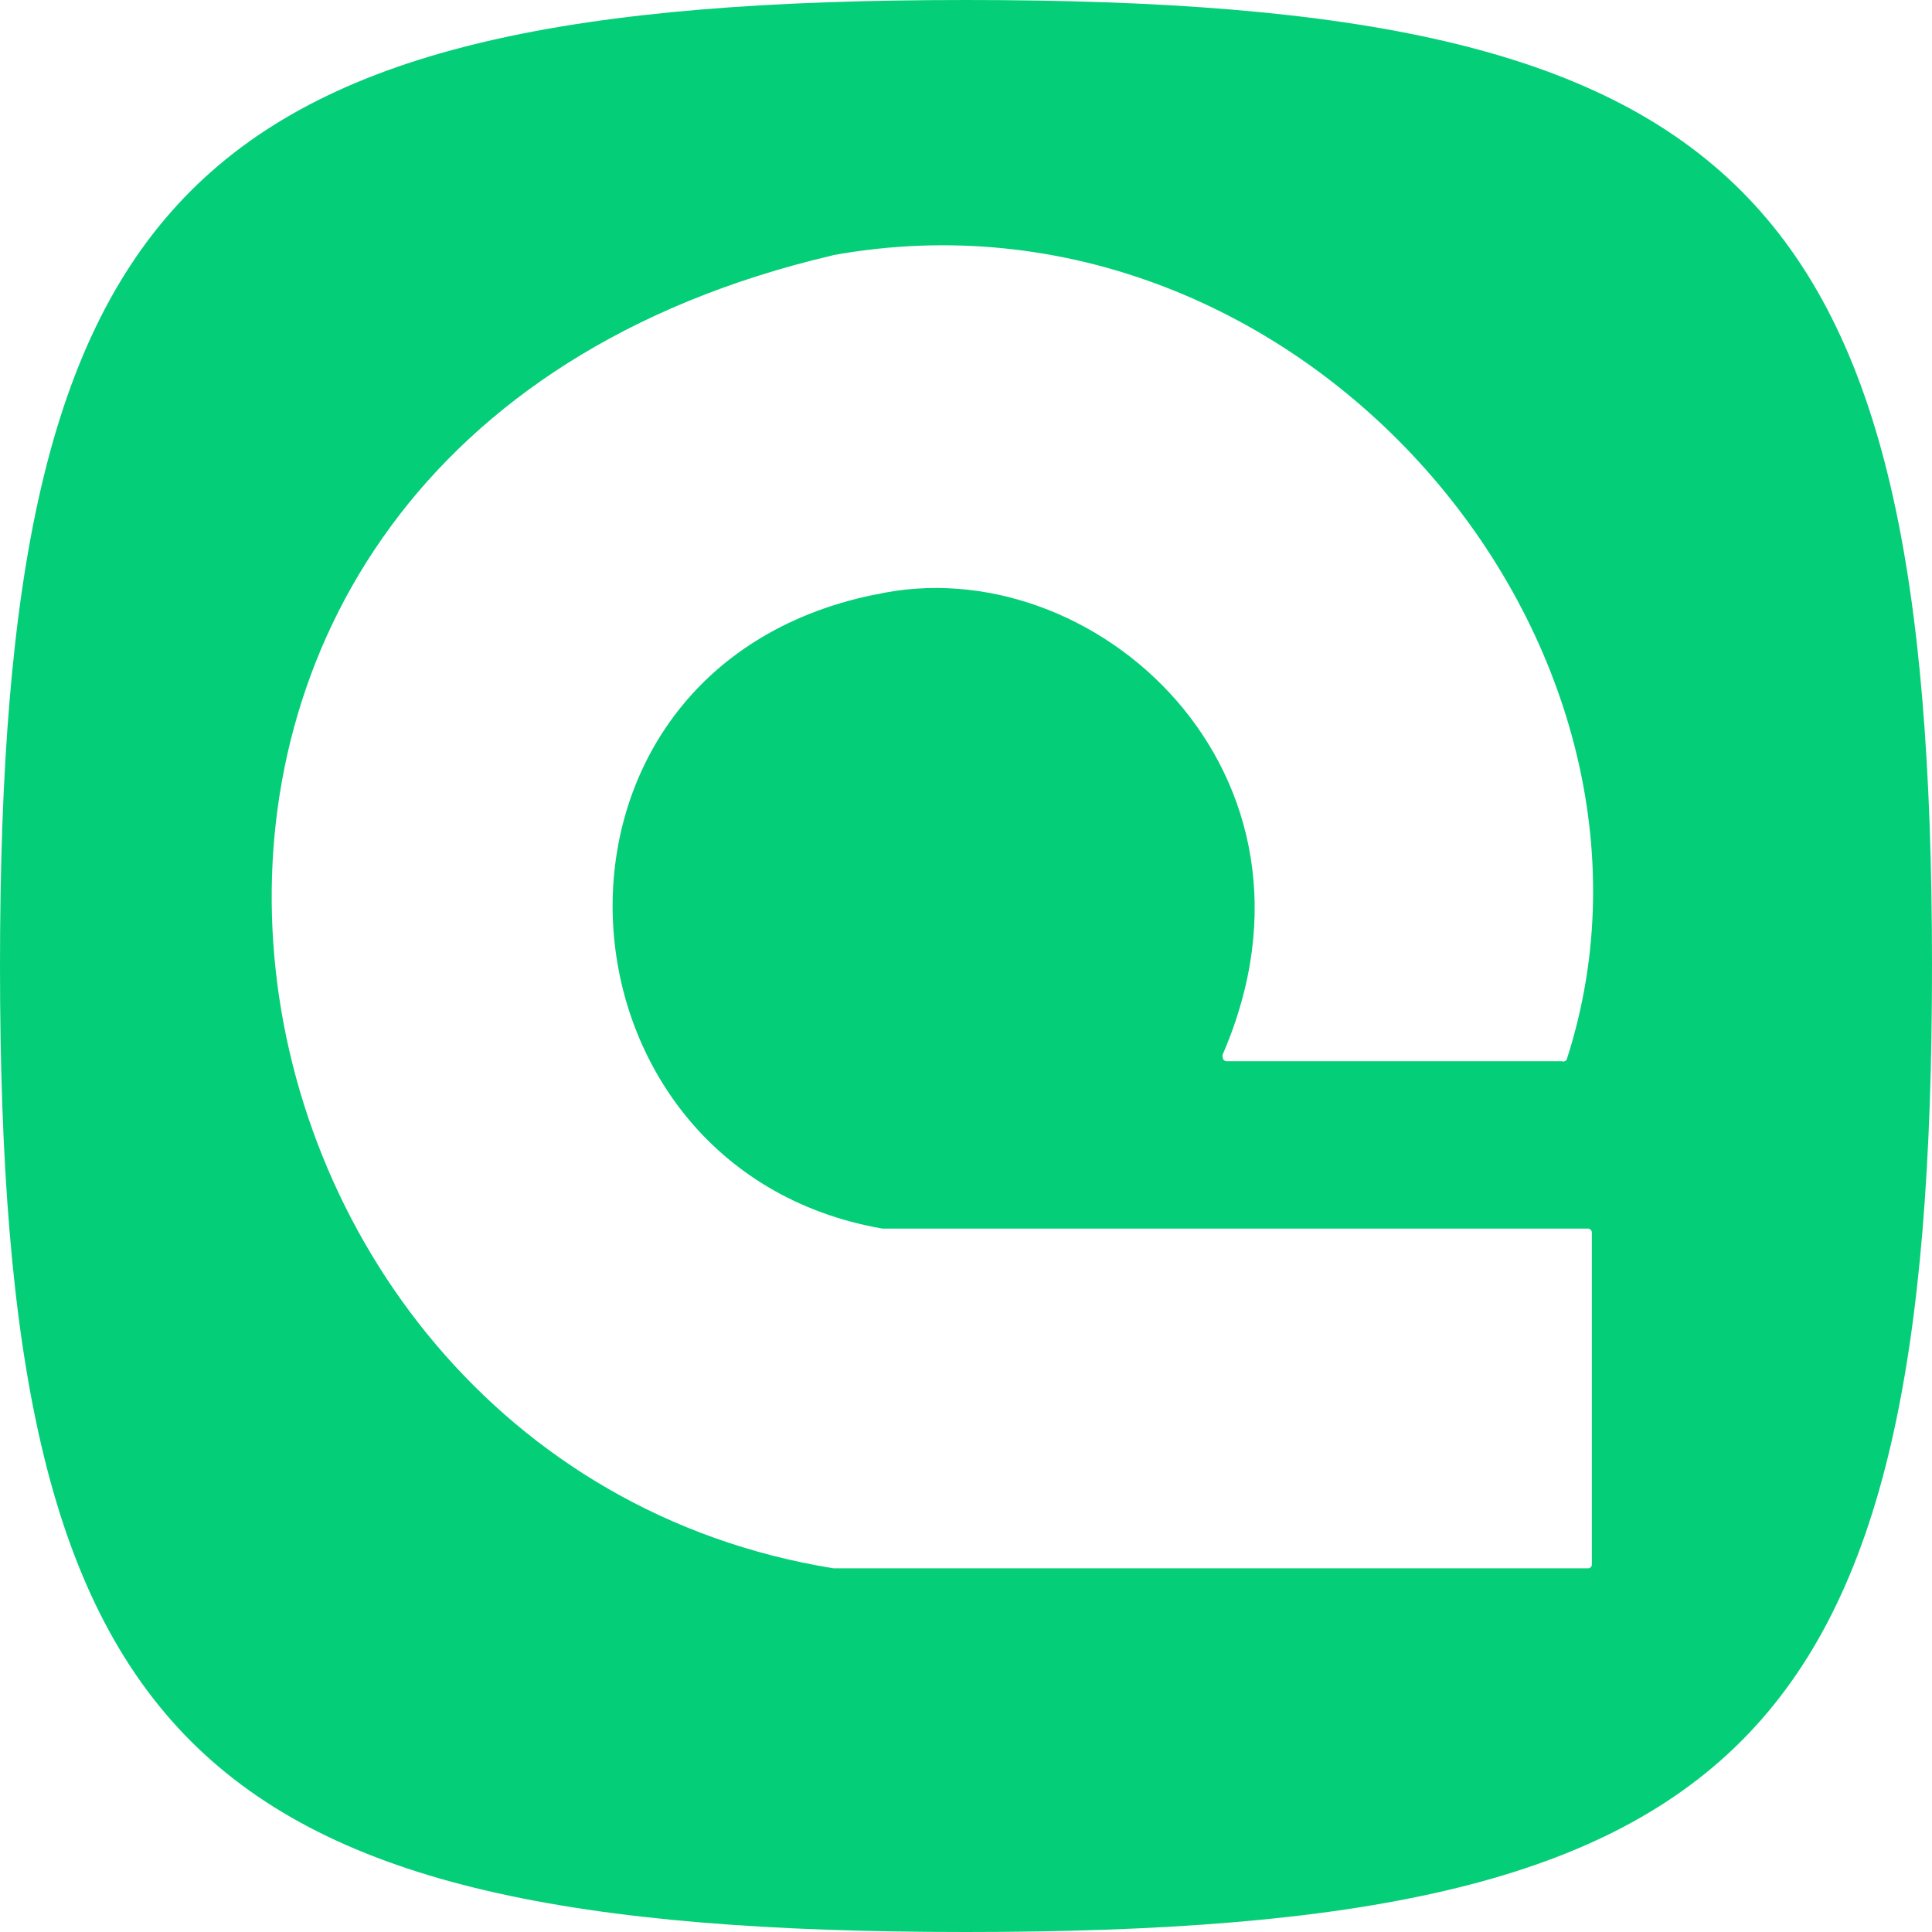
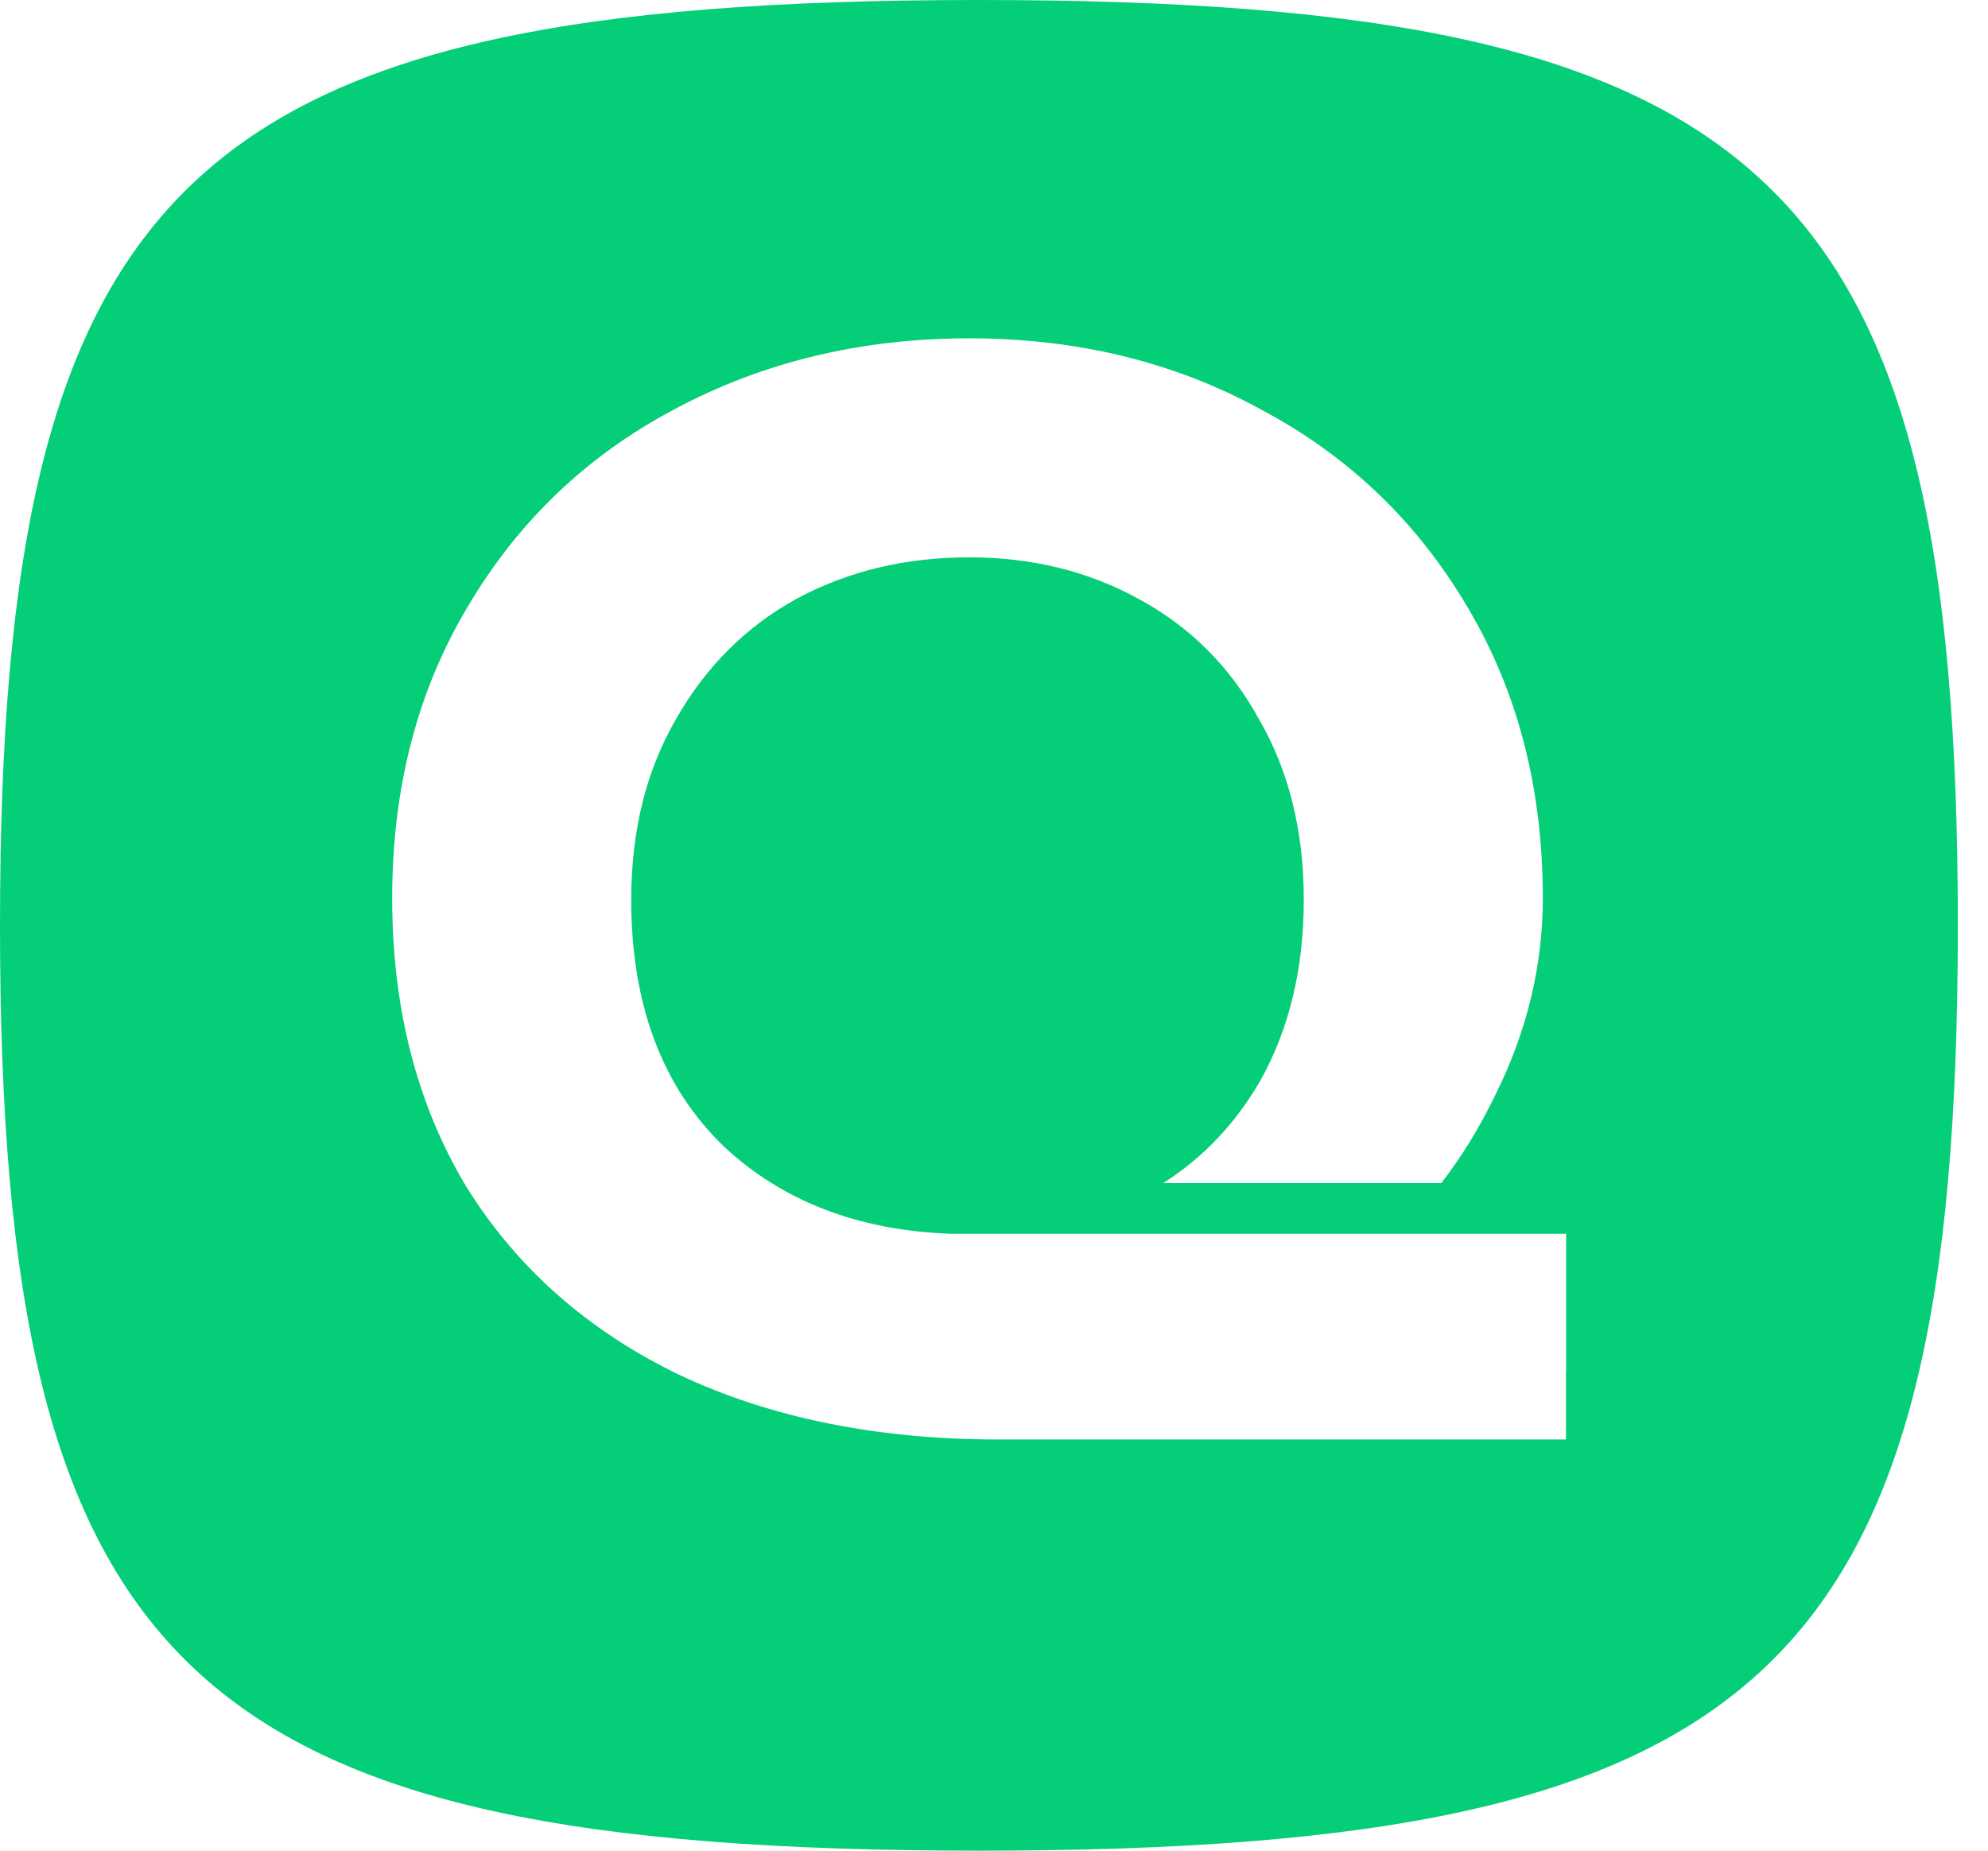
- <svg xmlns="http://www.w3.org/2000/svg" width="256" height="256" viewBox="0 0 256 256" fill="none">
-   <path d="M128 0C231.234 0 256 24.766 256 128C256 231.234 231.234 256 128 256C24.766 256 0 231.234 0 128C0 24.766 24.766 0 128 0ZM188.916 62.203C170.155 41.083 141.414 28.217 110.391 33.809C110.341 33.818 110.295 33.836 110.252 33.857C82.947 40.261 63.765 53.415 51.744 69.8C39.706 86.209 34.871 105.829 36.219 125.082C38.913 163.55 66.301 200.625 110.335 207.792C110.378 207.804 110.422 207.812 110.469 207.812H210.419L210.424 207.812L210.429 207.812C210.705 207.812 210.929 207.589 210.929 207.312V163.312C210.929 163.169 210.867 163.04 210.771 162.949C210.679 162.853 210.552 162.793 210.409 162.793H116.907C94.176 158.836 81.821 140.328 81.198 121.541C80.578 102.793 91.645 83.808 115.791 78.81C115.836 78.812 115.883 78.811 115.93 78.801C130.378 75.543 145.947 81.431 155.885 92.822C165.806 104.194 170.107 121.043 162.015 139.723C161.956 139.858 161.963 140.005 162.021 140.13C162.03 140.398 162.249 140.613 162.52 140.613H206.954C206.968 140.619 206.982 140.627 206.996 140.632C207.259 140.716 207.54 140.571 207.625 140.309C216.5 112.743 207.674 83.32 188.916 62.203Z" fill="#05CE78" />
+ <svg xmlns="http://www.w3.org/2000/svg" width="29" height="27" viewBox="0 0 29 27" fill="none">
+   <path d="M14.28 0C25.797 4.13836e-05 28.56 2.612 28.56 13.5C28.56 24.388 25.797 27 14.28 27C2.763 27 0 24.388 0 13.5C0 2.612 2.763 0 14.28 0ZM14.136 4.936C12.561 4.936 11.128 5.281 9.838 5.971C8.563 6.646 7.558 7.606 6.823 8.851C6.088 10.081 5.721 11.499 5.721 13.104C5.721 14.708 6.081 16.111 6.801 17.311C7.536 18.495 8.571 19.411 9.905 20.056C11.24 20.686 12.794 21.001 14.563 21.001H22.844V20H22.846V18H13.865C12.519 17.95 11.417 17.527 10.559 16.726C9.659 15.856 9.208 14.655 9.208 13.126C9.208 12.121 9.426 11.243 9.86 10.493C10.295 9.728 10.881 9.143 11.616 8.738C12.366 8.333 13.206 8.131 14.136 8.131C15.05 8.131 15.876 8.333 16.61 8.738C17.36 9.143 17.946 9.728 18.366 10.493C18.801 11.243 19.019 12.121 19.019 13.126C19.018 14.13 18.808 15.008 18.389 15.758C18.03 16.385 17.556 16.885 16.969 17.261H21.024C21.317 16.884 21.579 16.458 21.809 15.983C22.273 15.054 22.506 14.093 22.506 13.104C22.506 11.499 22.138 10.081 21.403 8.851C20.669 7.606 19.663 6.646 18.389 5.971C17.129 5.281 15.711 4.936 14.136 4.936Z" fill="#05CE78" />
</svg>
